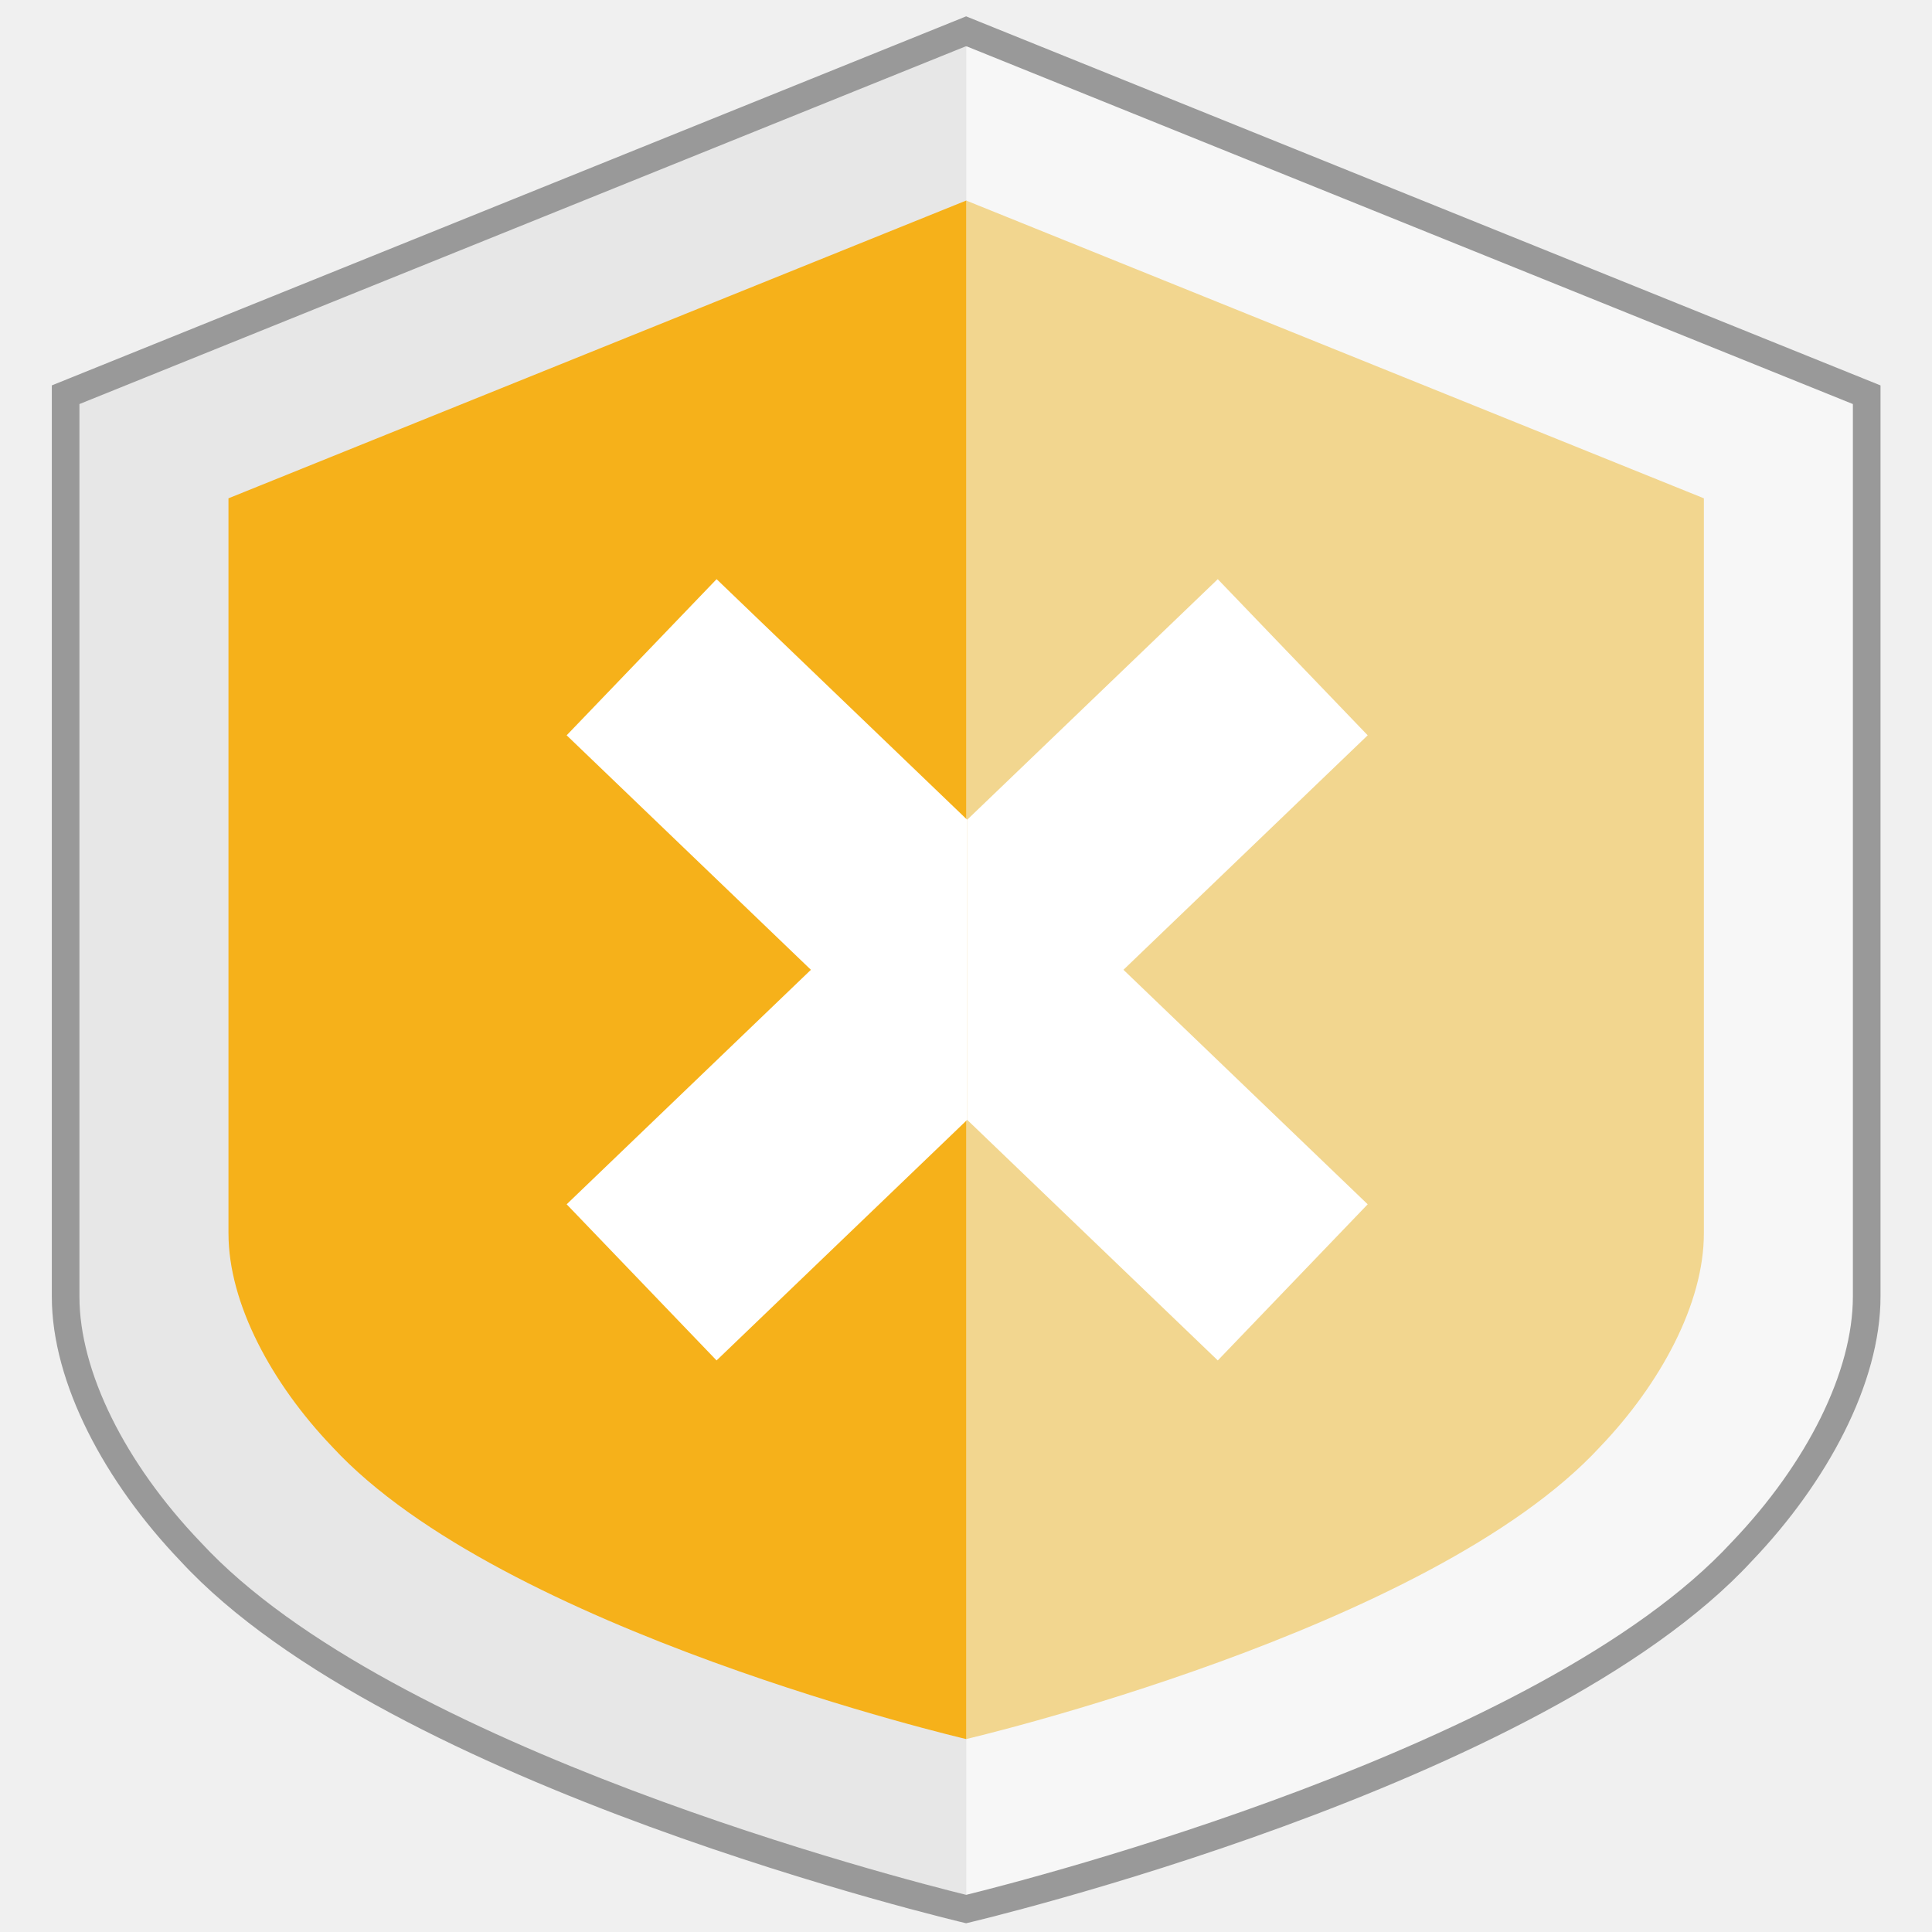
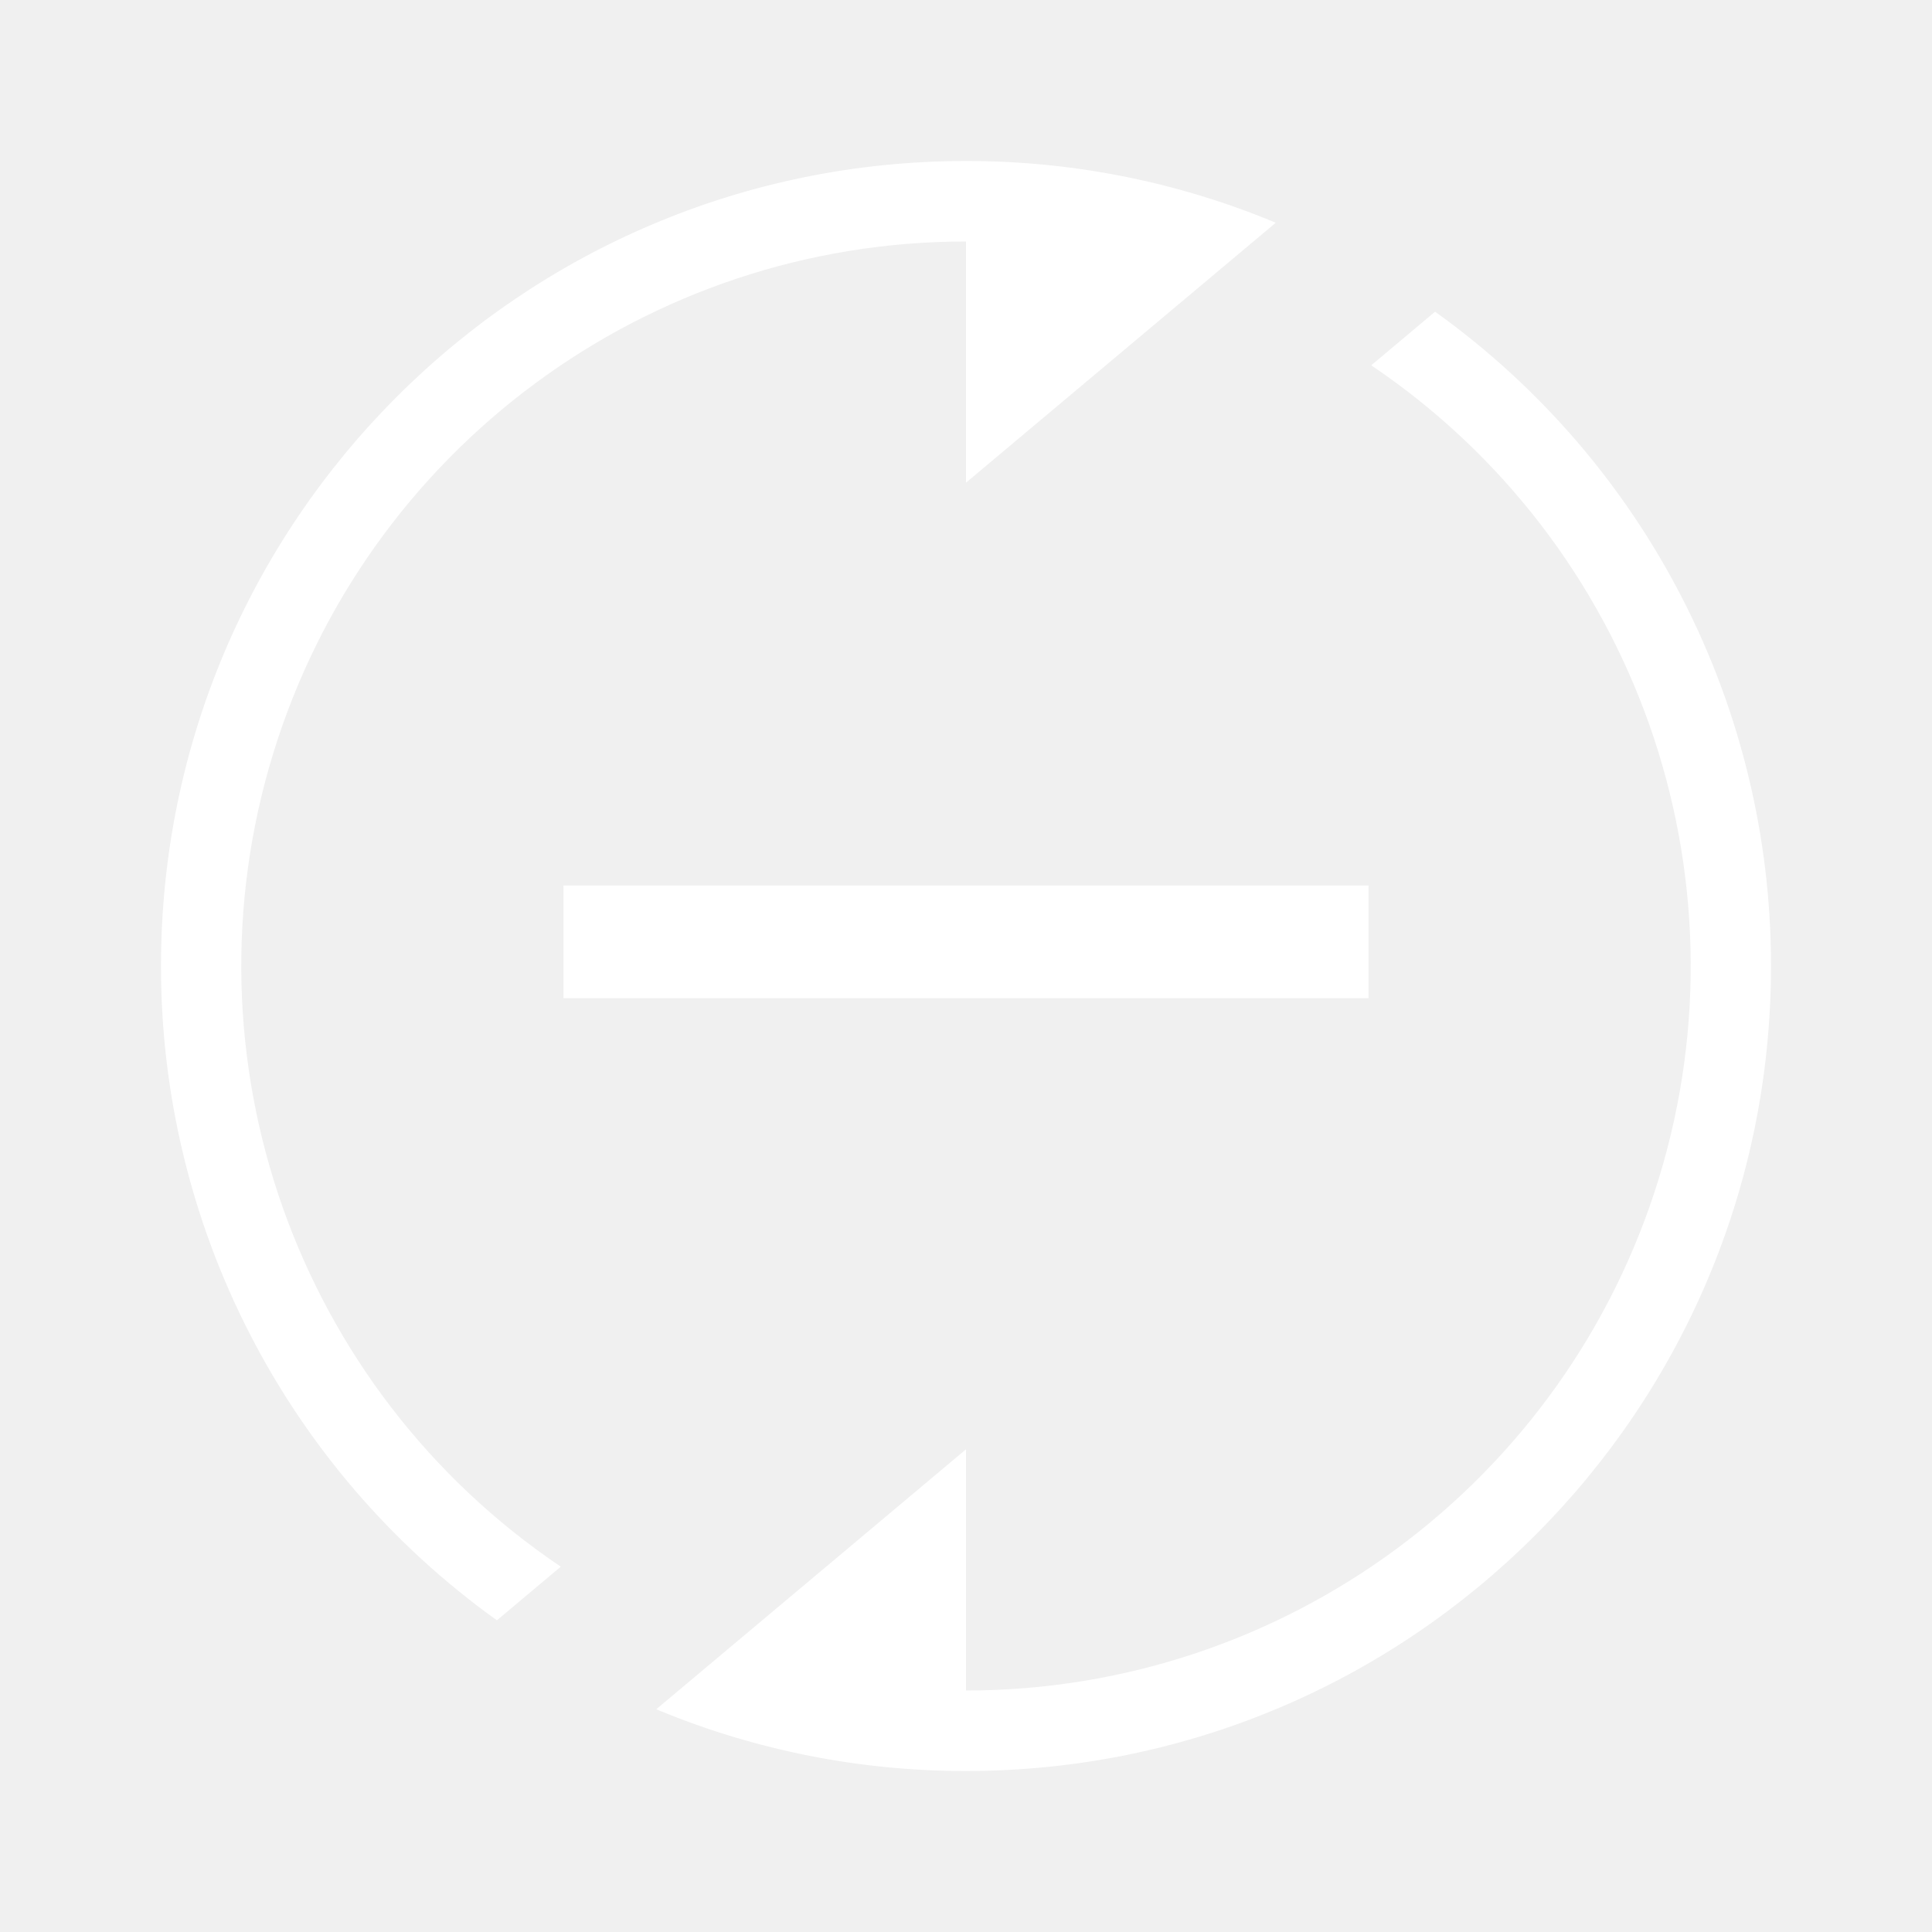
- <svg xmlns="http://www.w3.org/2000/svg" version="1.1" id="Layer_1" x="0px" y="0px" width="209.76px" height="209.76px" viewBox="0 0 209.76 209.76" enable-background="new 0 0 209.76 209.76" xml:space="preserve">
-   <g>
-     <path fill="#F7F7F7" d="M204.17,140.773c0,9.422-5.82,20.203-13.977,28.723c-22.828,24.738-85.303,39.316-85.303,39.316V1.772   l99.279,40.072V140.773z" />
-     <path fill="#E7E7E7" d="M5.627,140.773c0,9.422,5.82,20.203,13.977,28.723c22.828,24.738,85.303,39.316,85.303,39.316V1.772   L5.627,41.844V140.773z" />
-   </g>
-   <path fill="#999999" d="M104.949,5.032l96.221,38.837v96.905c0,8.09-4.913,18.051-13.144,26.648l-0.019,0.02l-0.02,0.02  c-20.611,22.338-76.297,36.59-83.09,38.264c-6.793-1.674-62.479-15.926-83.09-38.264l-0.02-0.02l-0.019-0.02  c-8.23-8.598-13.144-18.559-13.144-26.648V43.869l96.221-38.837l0.051,0.021L104.949,5.032 M104.906,1.772l-0.008,0.004  l-0.008-0.004v0.007L5.627,41.844v98.929c0,9.422,5.82,20.203,13.977,28.723c22.705,24.605,84.621,39.156,85.287,39.313v0.004  l0.008-0.002c0.001,0,0.008,0.002,0.008,0.002v-0.004c0.666-0.156,62.582-14.707,85.287-39.313  c8.156-8.52,13.977-19.301,13.977-28.723V41.844L104.906,1.779V1.772L104.906,1.772z" />
-   <path fill="#F2D68F" d="M184.991,133.918c0,7.602-4.696,16.301-11.275,23.174c-18.418,19.959-68.822,31.721-68.822,31.721V21.772  l80.098,32.33V133.918z" />
-   <path fill="#F6B11A" d="M24.807,133.918c0,7.602,4.696,16.301,11.275,23.174c18.418,19.959,68.823,31.721,68.823,31.721V21.772  l-80.099,32.33V133.918z" />
-   <g>
-     <polygon fill="#FFFFFF" points="148.492,79.833 132.215,62.881 105.008,89.002 104.99,88.985 104.99,121.599 105.008,121.582    132.217,147.704 148.492,130.752 121.975,105.292  " />
-     <polygon fill="#FFFFFF" points="77.801,62.881 61.523,79.833 88.041,105.292 61.523,130.752 77.799,147.704 104.99,121.599    104.99,88.985  " />
+ <svg xmlns="http://www.w3.org/2000/svg" width="24" height="24" viewBox="0 0 24 24">
+   <g fill="#FFF" fill-rule="evenodd">
+     <path fill-rule="nonzero" d="M8.188 21.248a9.929 9.929 0 0 1-.036-.015L12 18.004V21a9 9 0 0 0 5.034-16.462l.793-.666A9.987 9.987 0 0 1 22 12c0 5.523-4.477 10-10 10a9.97 9.97 0 0 1-3.812-.752zm7.624-18.496l.036.015L12 5.996V3a9 9 0 0 0-5.034 16.462l-.793.666A9.987 9.987 0 0 1 2 12C2 6.477 6.477 2 12 2a9.97 9.97 0 0 1 3.812.752z" />
+     <path d="M7 11h10v1.4H7z" />
  </g>
</svg>
